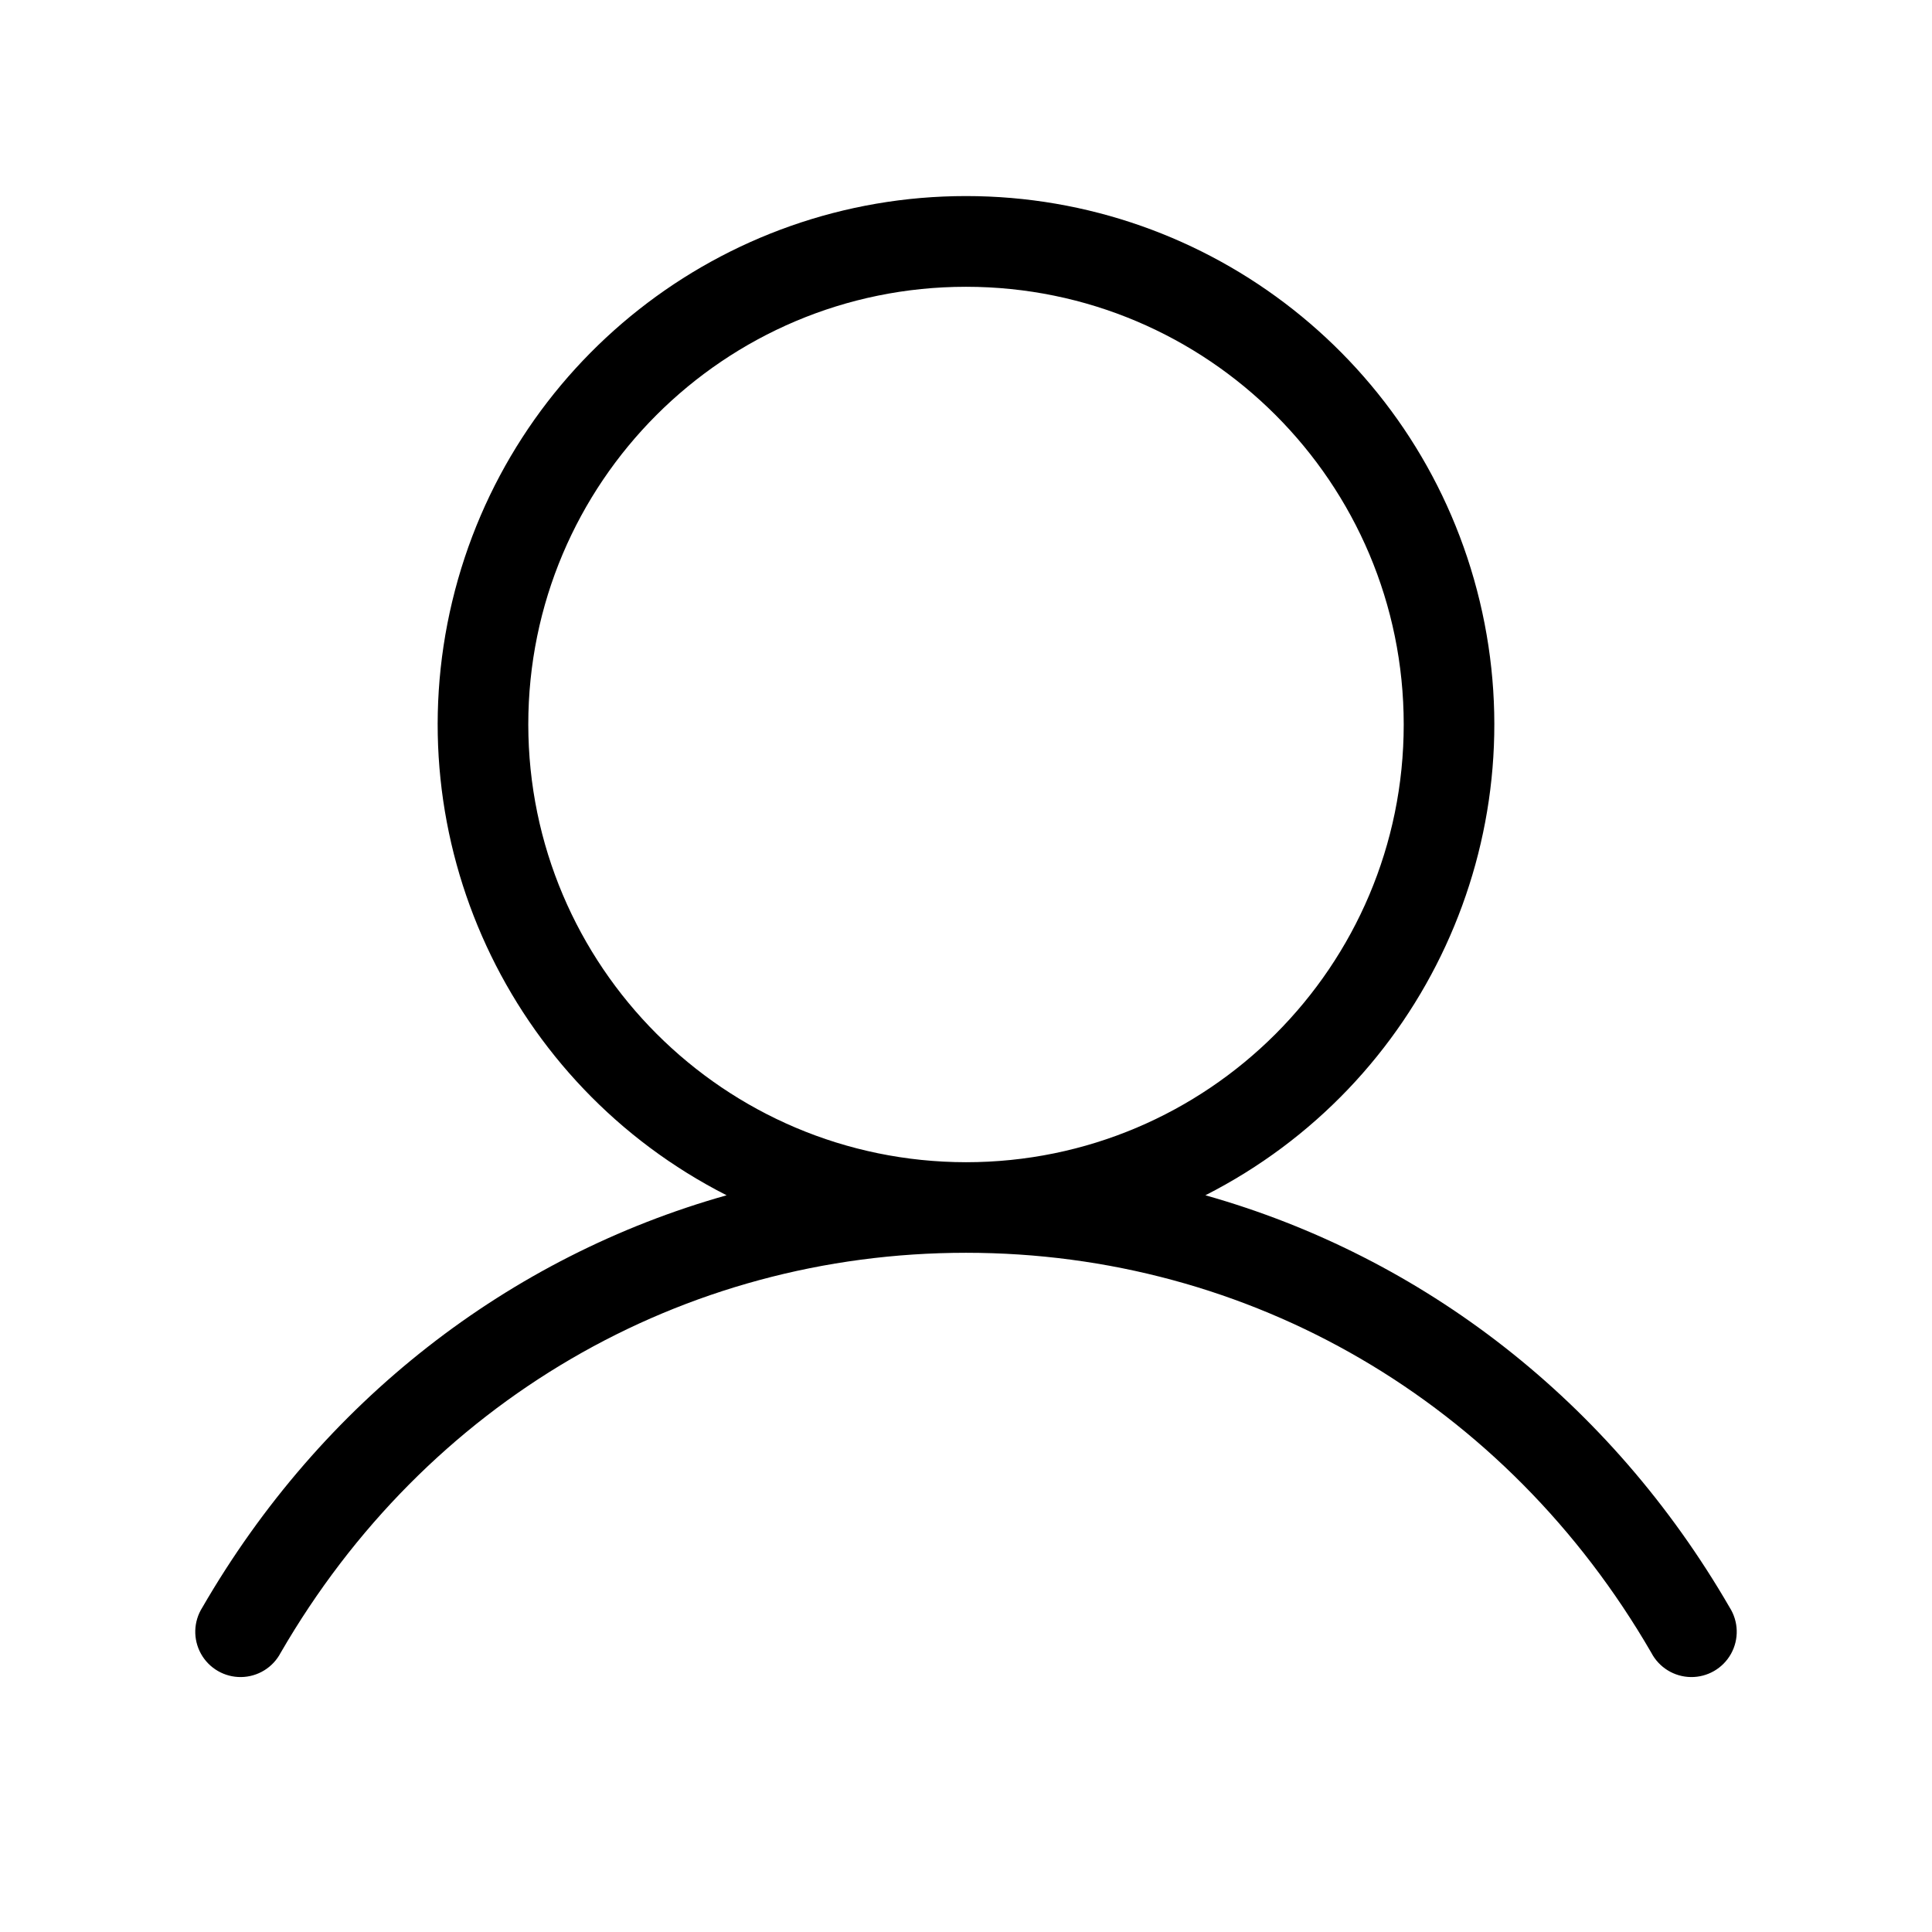
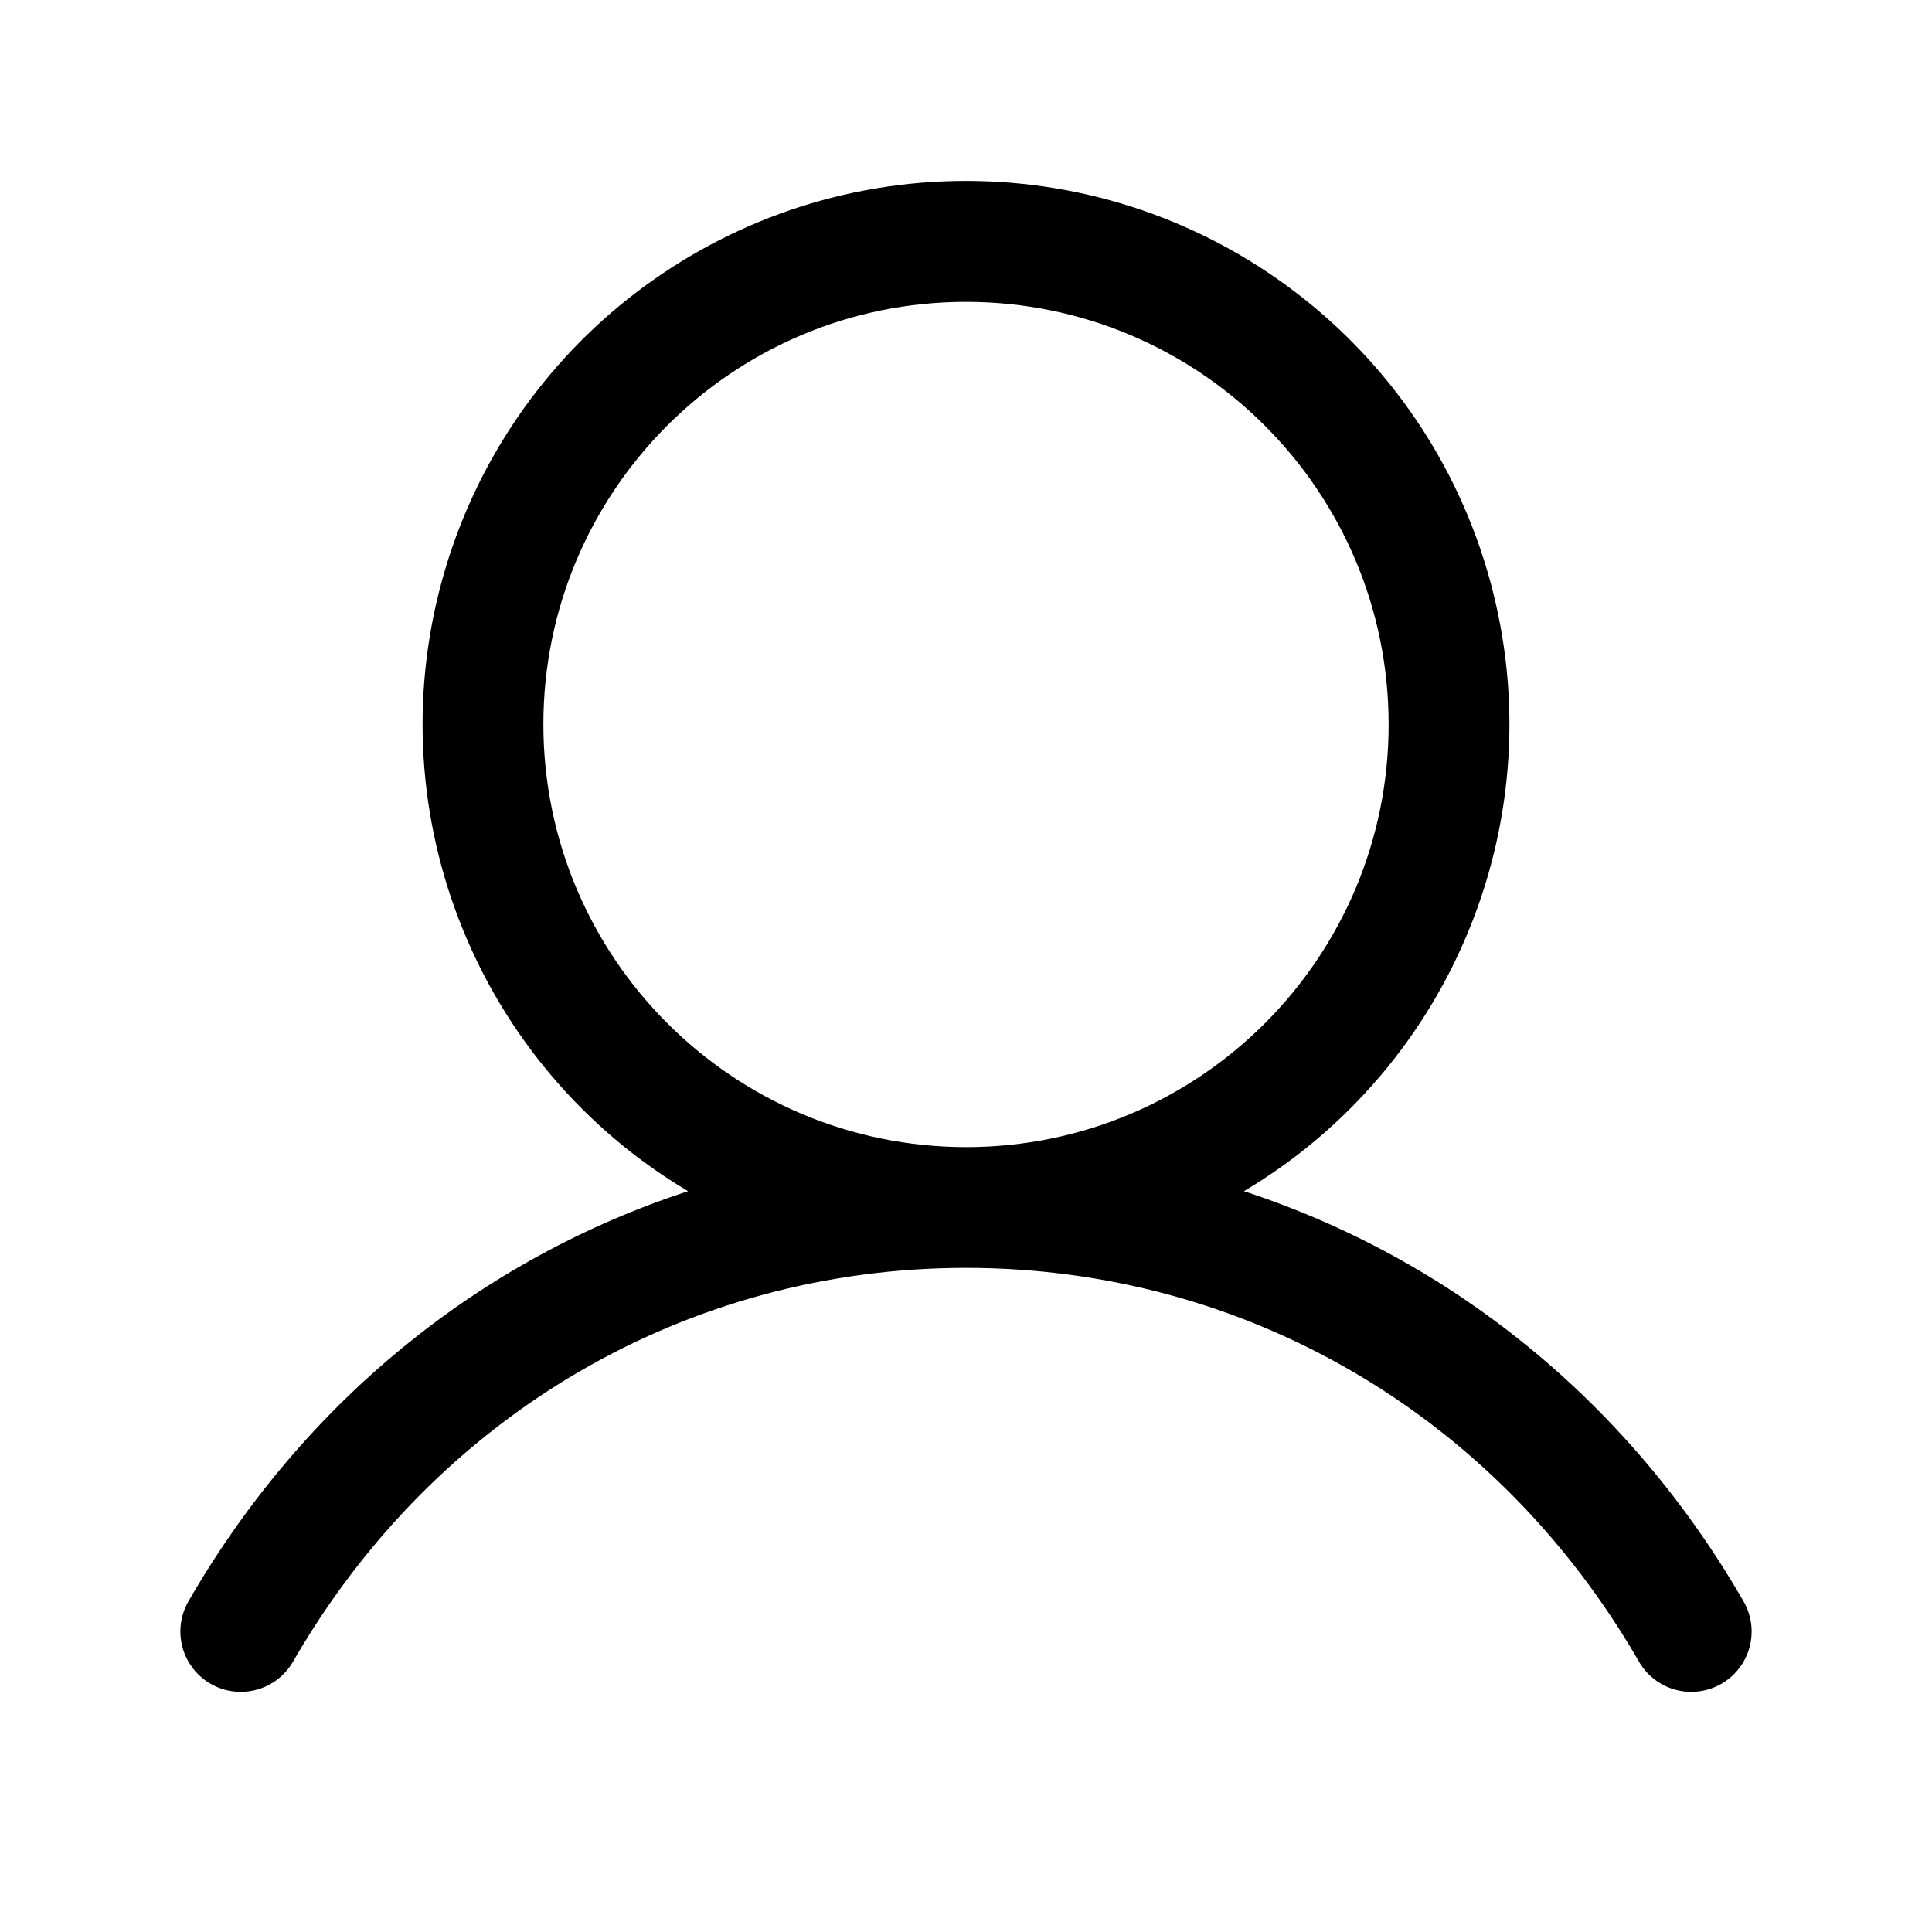
<svg xmlns="http://www.w3.org/2000/svg" width="1024" height="1024" viewBox="0 0 256 256">
-   <path fill="#000000" d="M229.19 213c-15.81-27.32-40.63-46.49-69.47-54.62a70 70 0 1 0-63.44 0C67.44 166.5 42.62 185.67 26.81 213a6 6 0 1 0 10.38 6c19.21-33.19 53.15-53 90.81-53s71.6 19.81 90.81 53a6 6 0 1 0 10.38-6ZM70 96a58 58 0 1 1 58 58a58.07 58.07 0 0 1-58-58Z" />
+   <path fill="#000000" d="M230.92 212c-15.23-26.33-38.7-45.21-66.09-54.16a72 72 0 1 0-73.66 0c-27.39 8.94-50.86 27.82-66.09 54.16a8 8 0 1 0 13.85 8c18.84-32.56 52.14-52 89.07-52s70.23 19.44 89.07 52a8 8 0 1 0 13.85-8ZM72 96a56 56 0 1 1 56 56a56.06 56.06 0 0 1-56-56Z" />
</svg>
